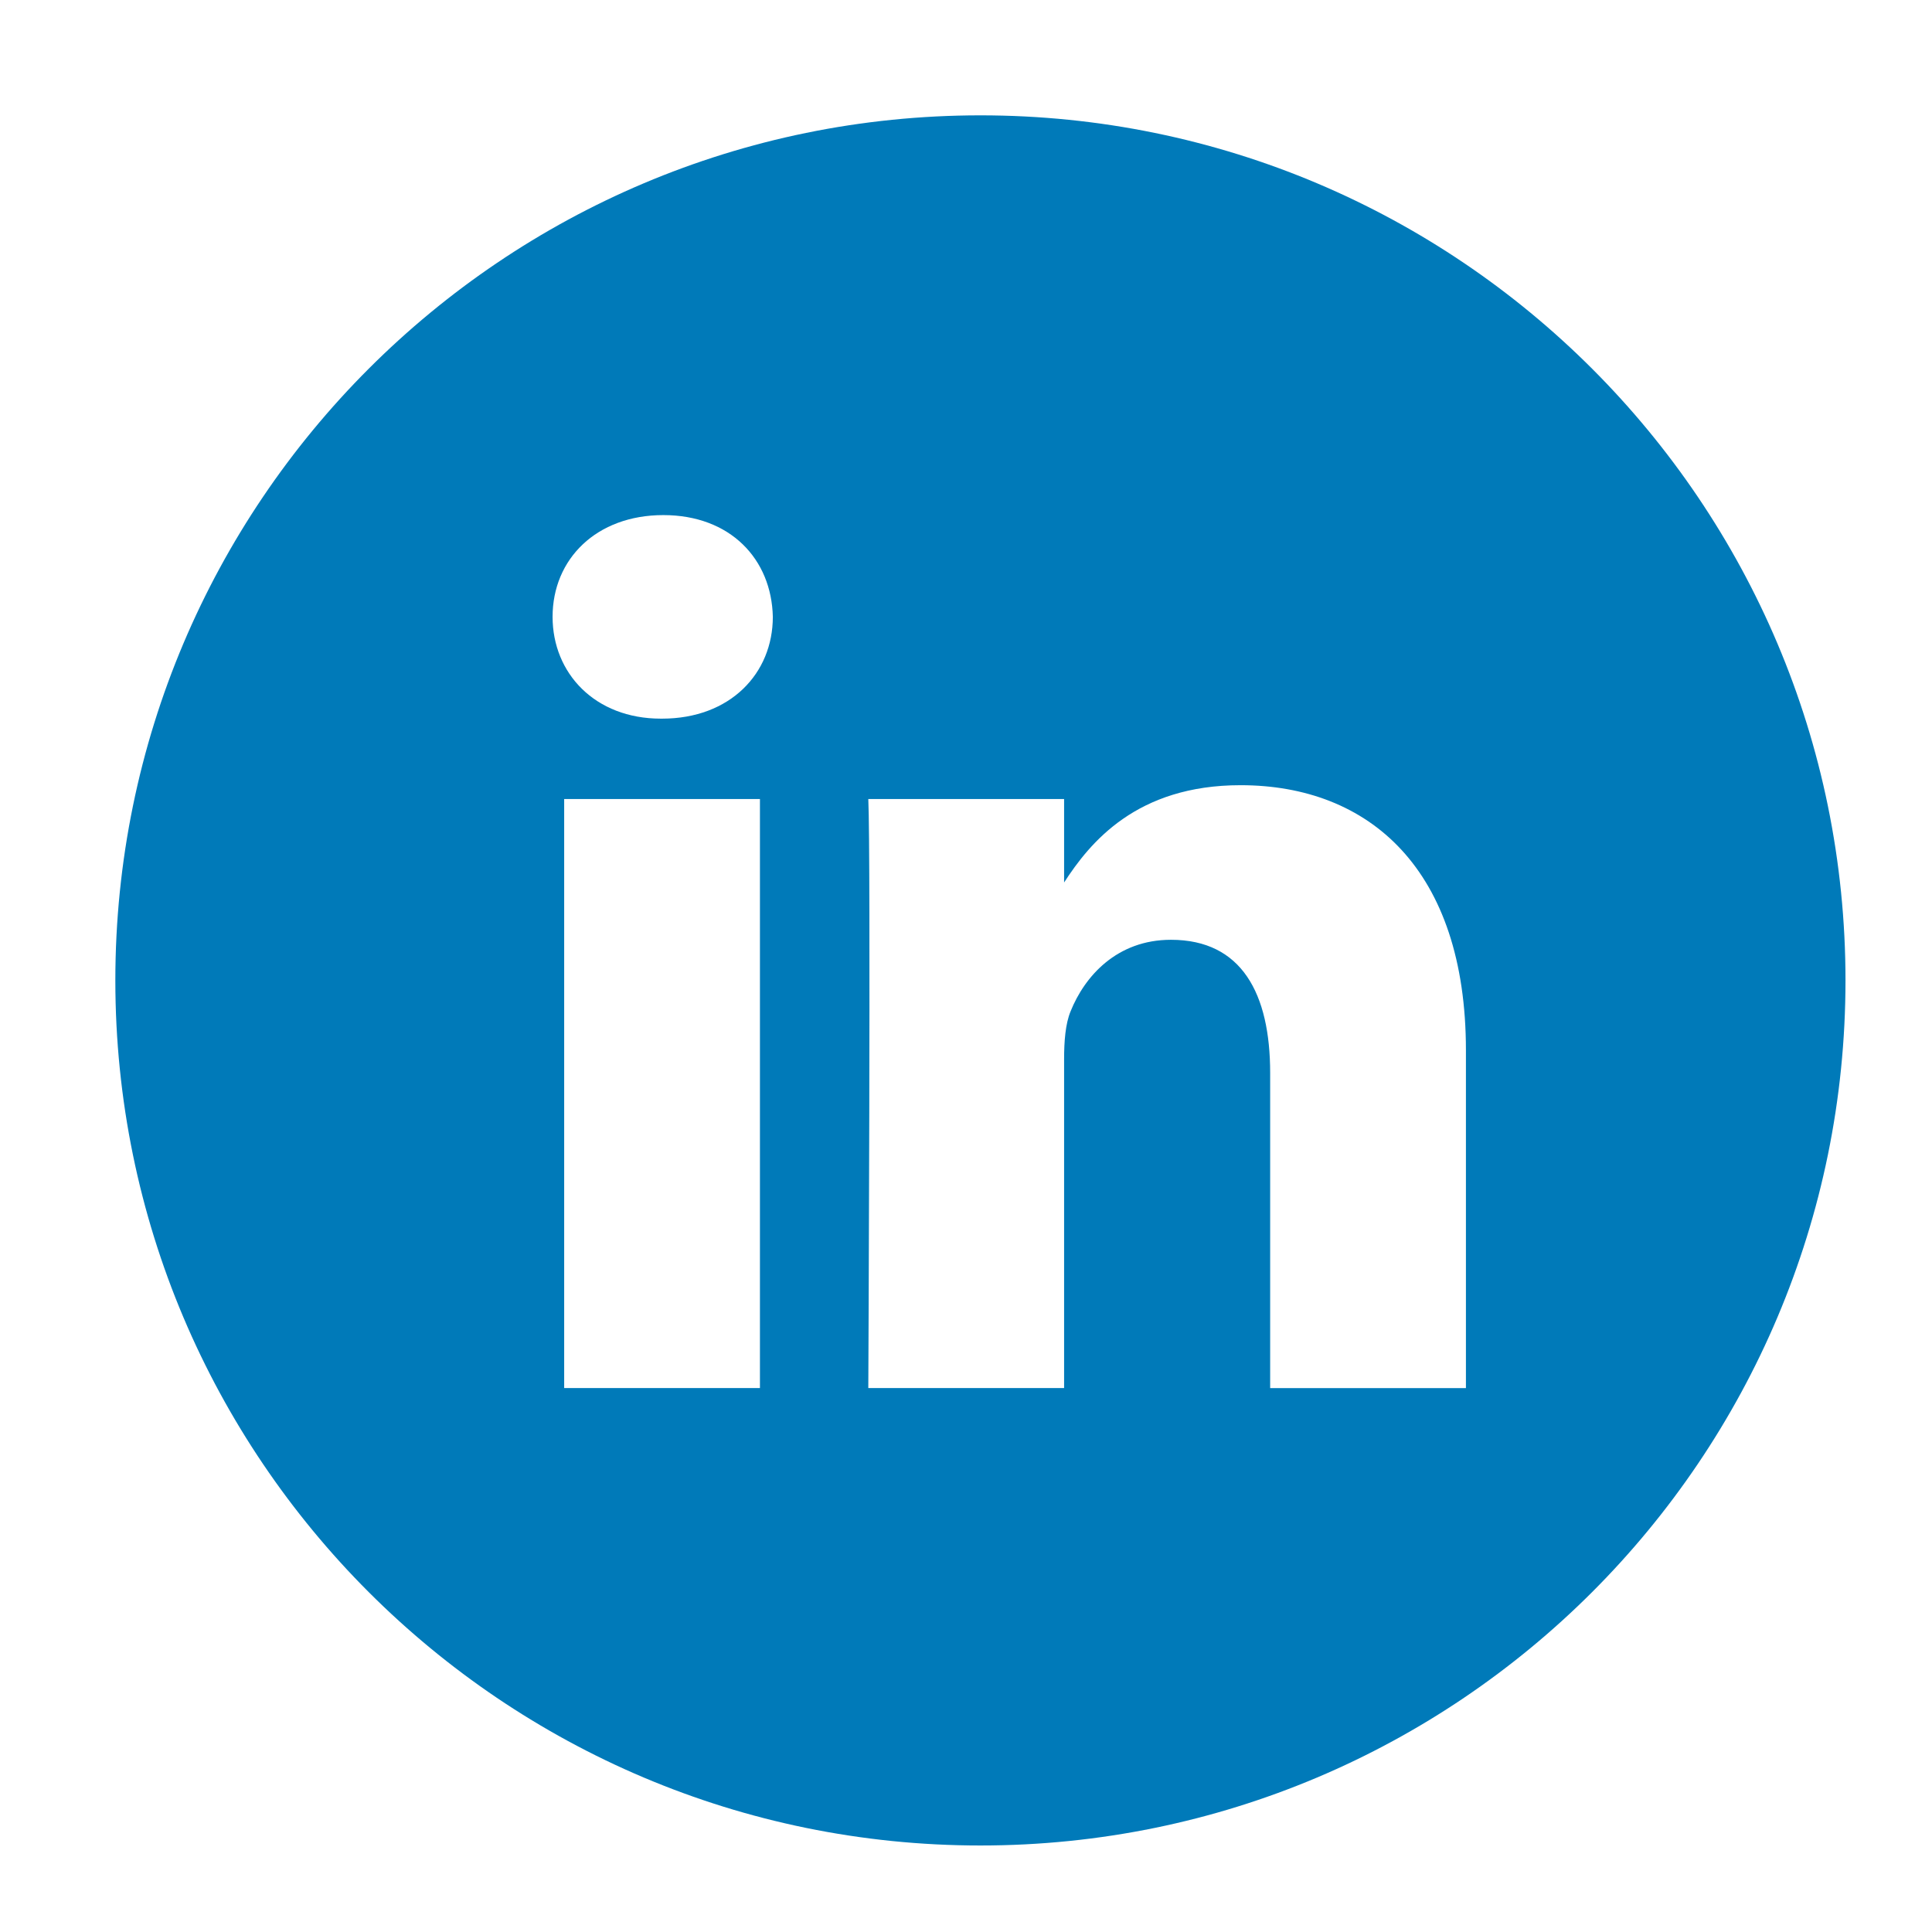
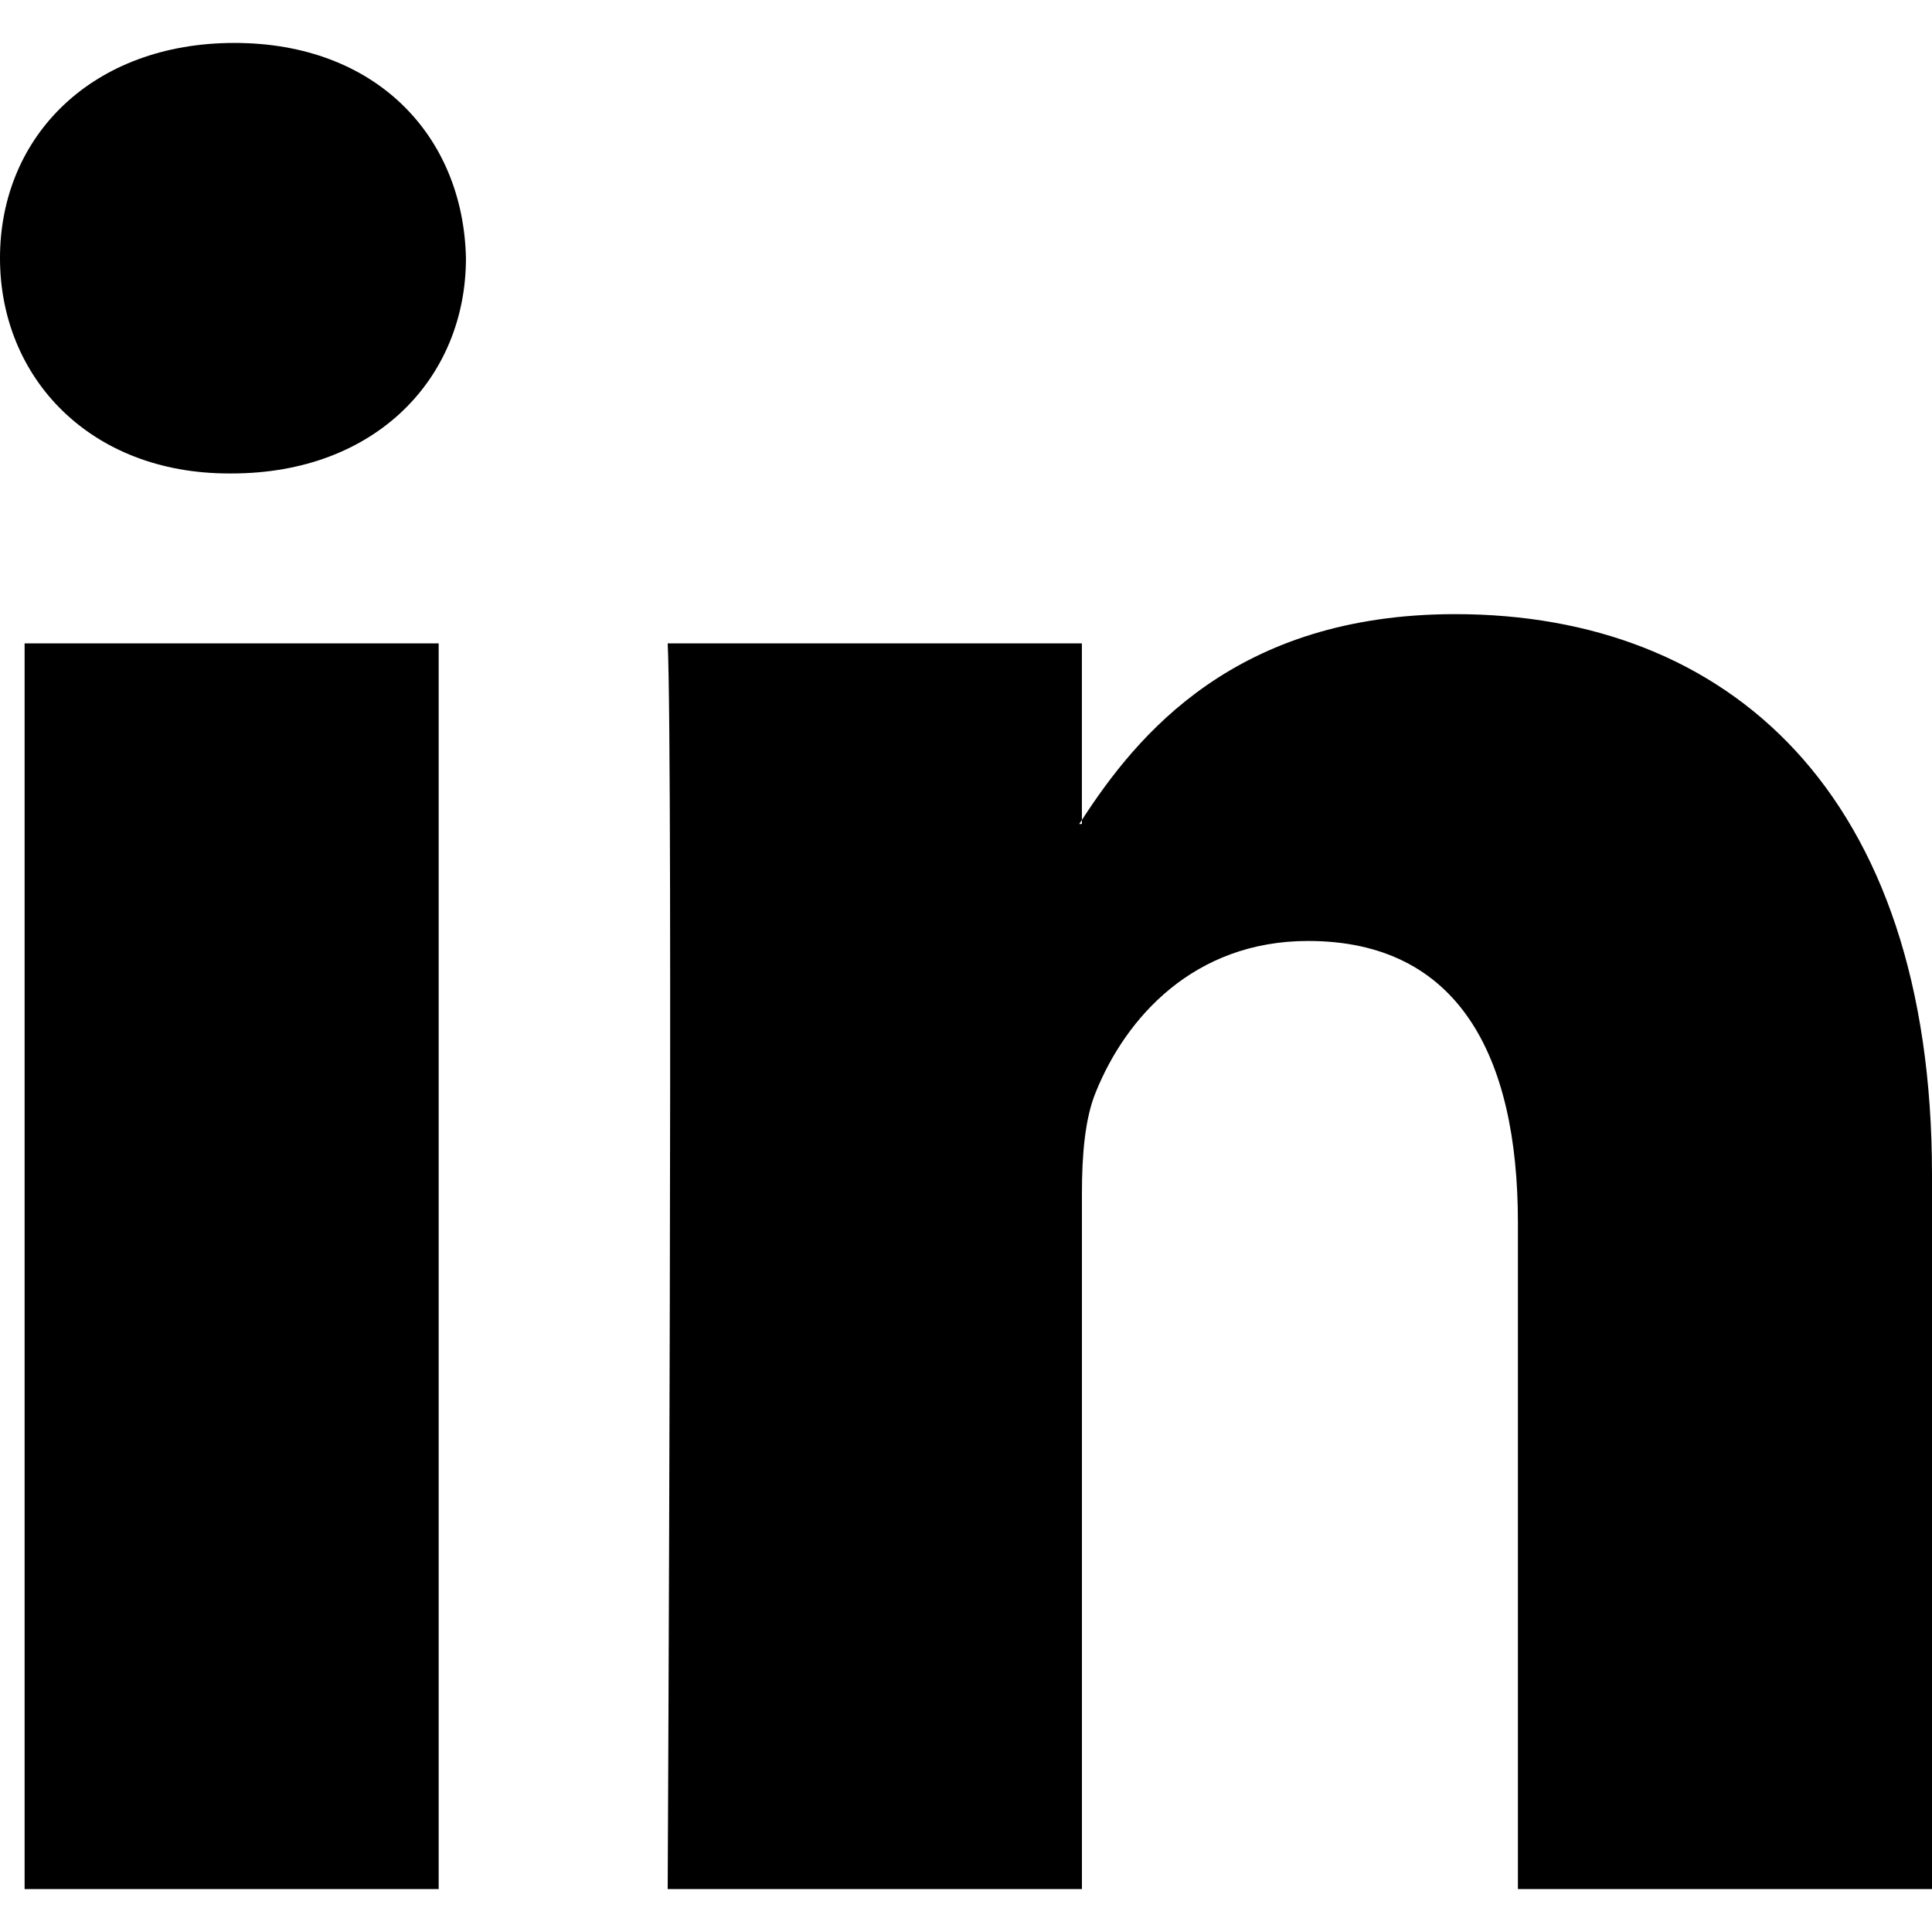
- <svg xmlns="http://www.w3.org/2000/svg" height="67px" id="Layer_1" style="enable-background:new 0 0 67 67;" version="1.1" viewBox="0 0 67 67" width="67px" xml:space="preserve">
-   <path d="M50.837,48.137V36.425c0-6.275-3.35-9.195-7.816-9.195  c-3.604,0-5.219,1.983-6.119,3.374V27.71h-6.79c0.09,1.917,0,20.427,0,20.427h6.79V36.729c0-0.609,0.044-1.219,0.224-1.655  c0.49-1.22,1.607-2.483,3.482-2.483c2.458,0,3.44,1.873,3.44,4.618v10.929H50.837z M22.959,24.922c2.367,0,3.842-1.57,3.842-3.531  c-0.044-2.003-1.475-3.528-3.797-3.528s-3.841,1.524-3.841,3.528c0,1.961,1.474,3.531,3.753,3.531H22.959z M34,64  C17.432,64,4,50.568,4,34C4,17.431,17.432,4,34,4s30,13.431,30,30C64,50.568,50.568,64,34,64z M26.354,48.137V27.71h-6.789v20.427  H26.354z" style="fill-rule:evenodd;clip-rule:evenodd;fill:#007AB9;" />
+ <svg xmlns="http://www.w3.org/2000/svg" version="1.1" id="Capa_1" x="0px" y="0px" width="430.117px" height="430.117px" viewBox="0 0 430.117 430.117" style="enable-background:new 0 0 430.117 430.117;" xml:space="preserve">
+   <g>
+     <path id="LinkedIn" d="M430.117,261.543V420.56h-92.188V272.193c0-37.271-13.334-62.707-46.703-62.707   c-25.473,0-40.632,17.142-47.301,33.724c-2.432,5.928-3.058,14.179-3.058,22.477V420.56h-92.219c0,0,1.242-251.285,0-277.32h92.21   v39.309c-0.187,0.294-0.43,0.611-0.606,0.896h0.606v-0.896c12.251-18.869,34.13-45.824,83.102-45.824   C384.633,136.724,430.117,176.361,430.117,261.543z M52.183,9.558C20.635,9.558,0,30.251,0,57.463   c0,26.619,20.038,47.94,50.959,47.94h0.616c32.159,0,52.159-21.317,52.159-47.94C103.128,30.251,83.734,9.558,52.183,9.558z    M5.477,420.56h92.184v-277.32H5.477V420.56z" />
+   </g>
+   <g>
+ </g>
+   <g>
+ </g>
+   <g>
+ </g>
+   <g>
+ </g>
+   <g>
+ </g>
+   <g>
+ </g>
+   <g>
+ </g>
+   <g>
+ </g>
+   <g>
+ </g>
+   <g>
+ </g>
+   <g>
+ </g>
+   <g>
+ </g>
+   <g>
+ </g>
+   <g>
+ </g>
+   <g>
+ </g>
</svg>
